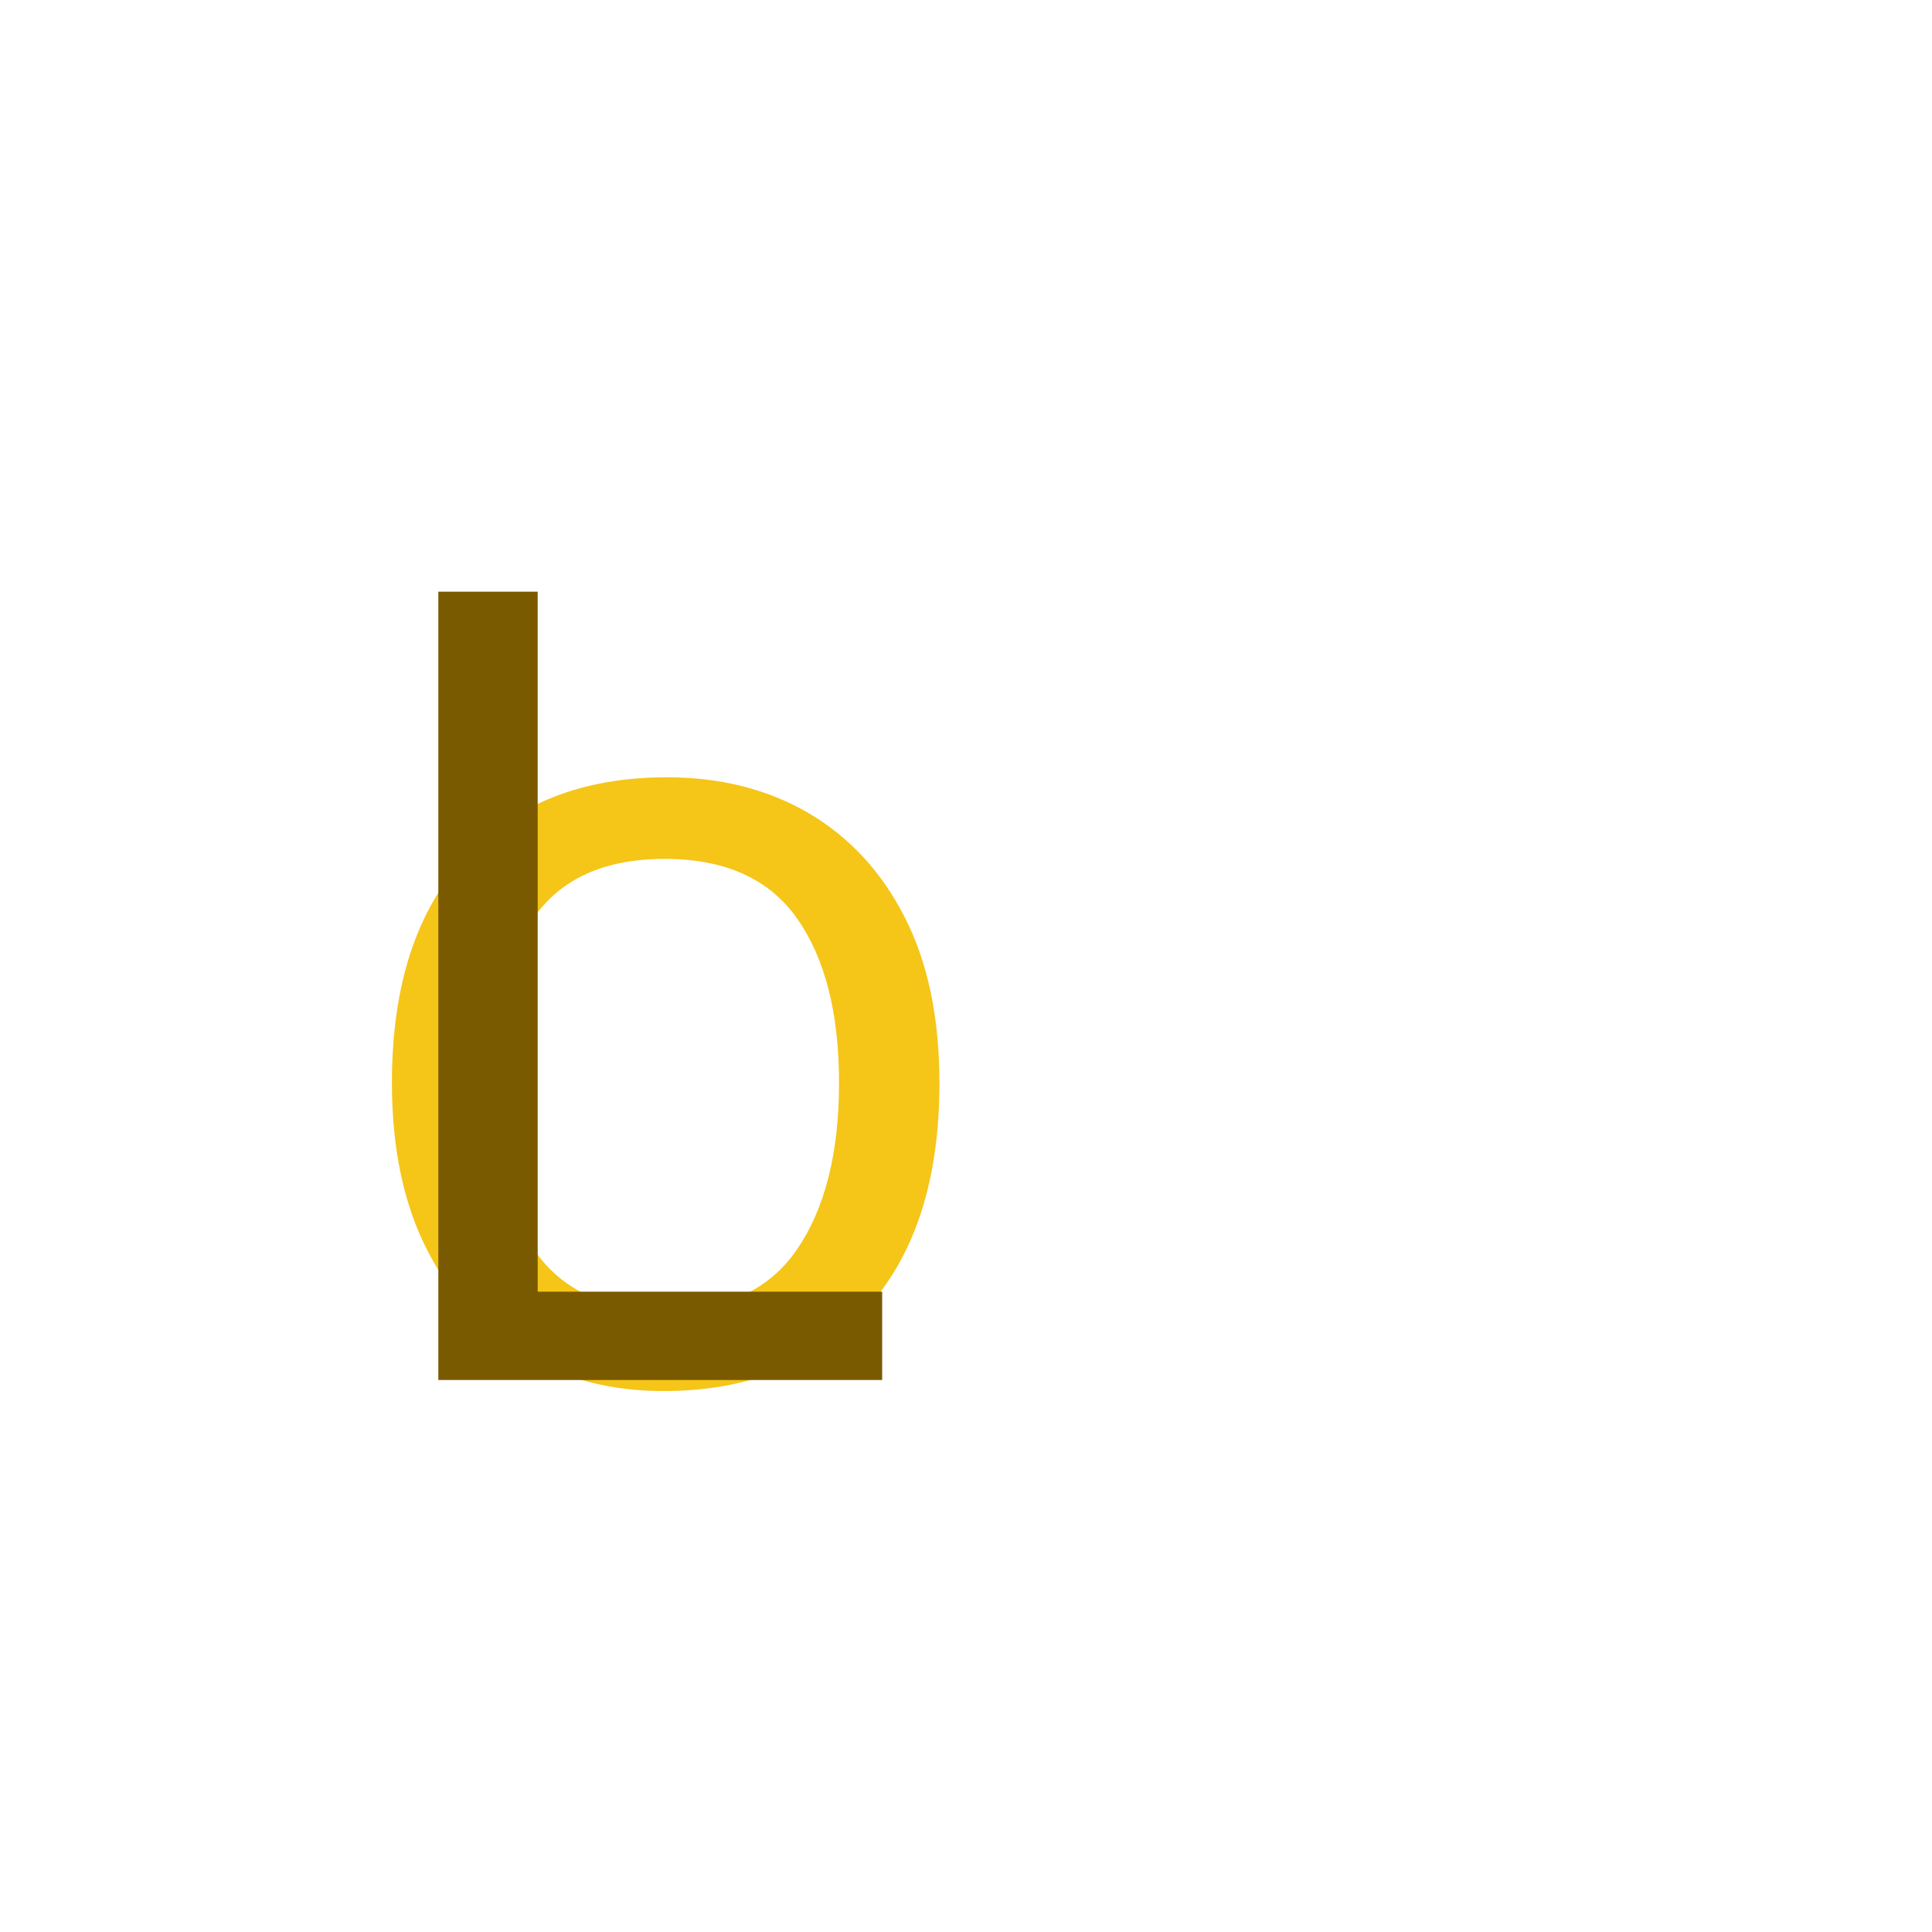
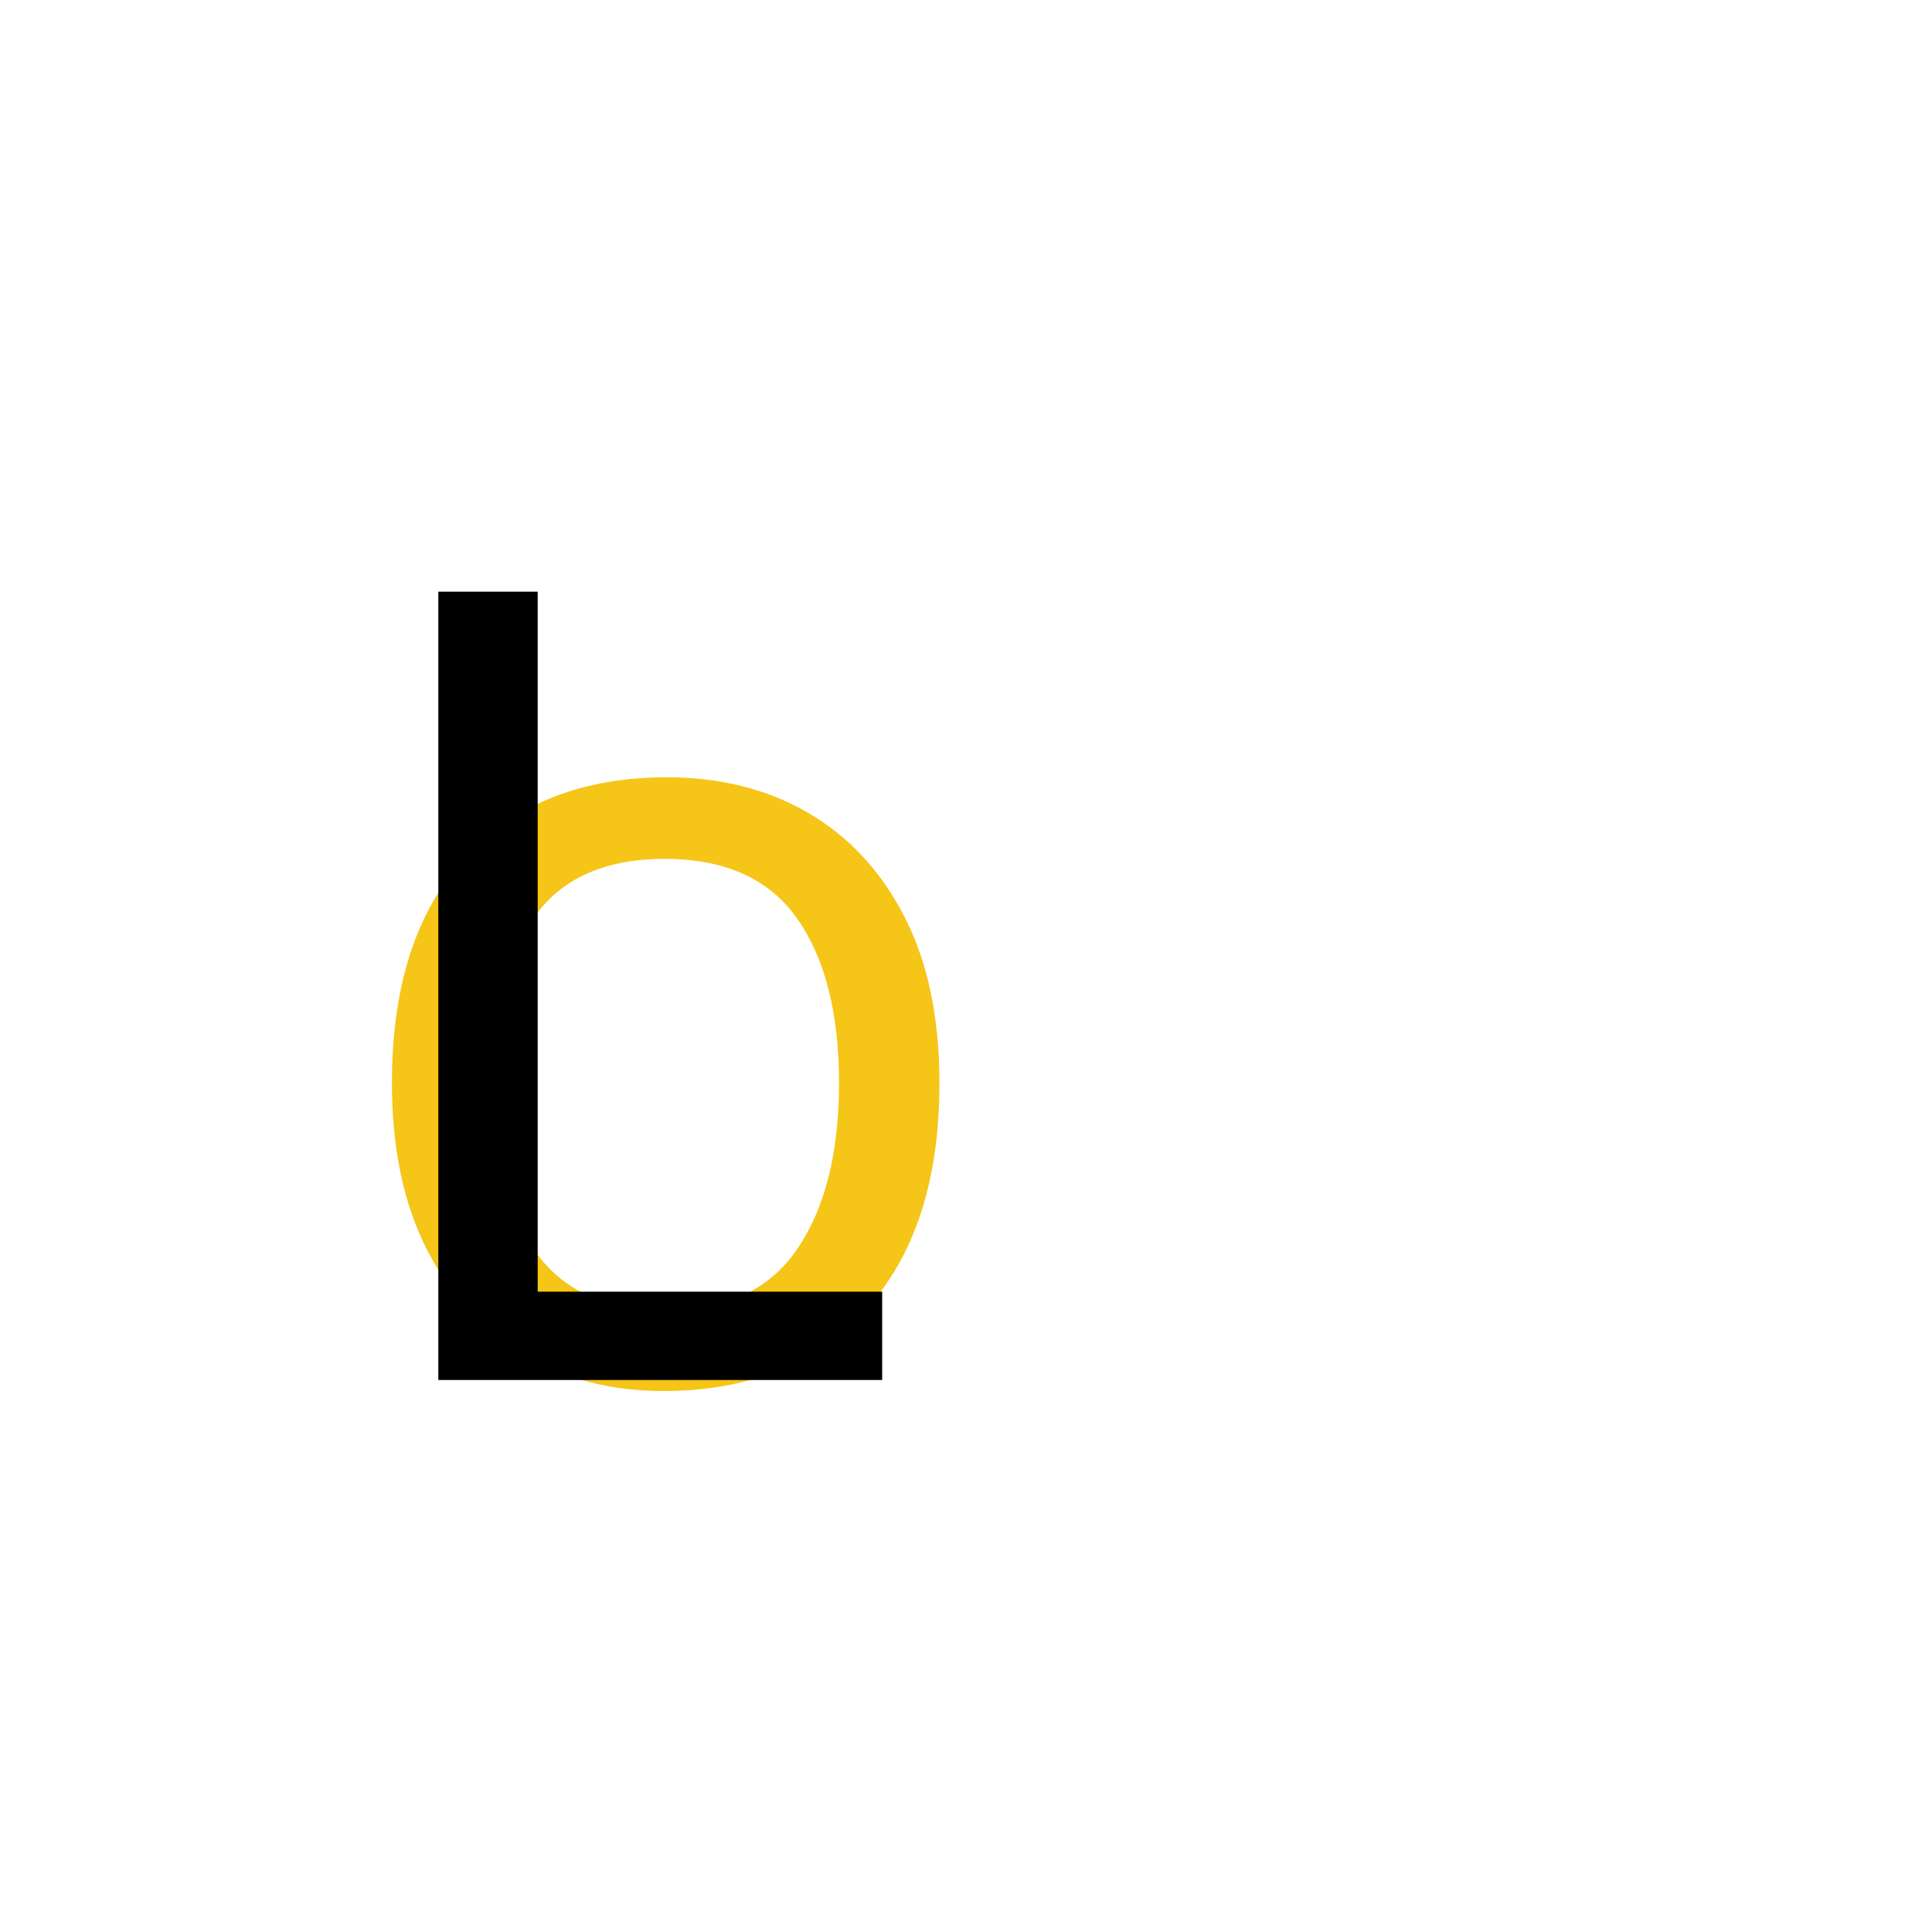
<svg xmlns="http://www.w3.org/2000/svg" viewBox="-30 -125 175 175">
  <text x="0" y="0" font-family="EssentiarumTCG" font-size="100" fill="#F5C518">o</text>
-   <text x="0" y="0" font-family="EssentiarumTCG" font-size="100" fill="#7a5a00">L</text>
+   <text x="0" y="0" font-family="EssentiarumTCG" font-size="100" fill="#000">L</text>
</svg>
